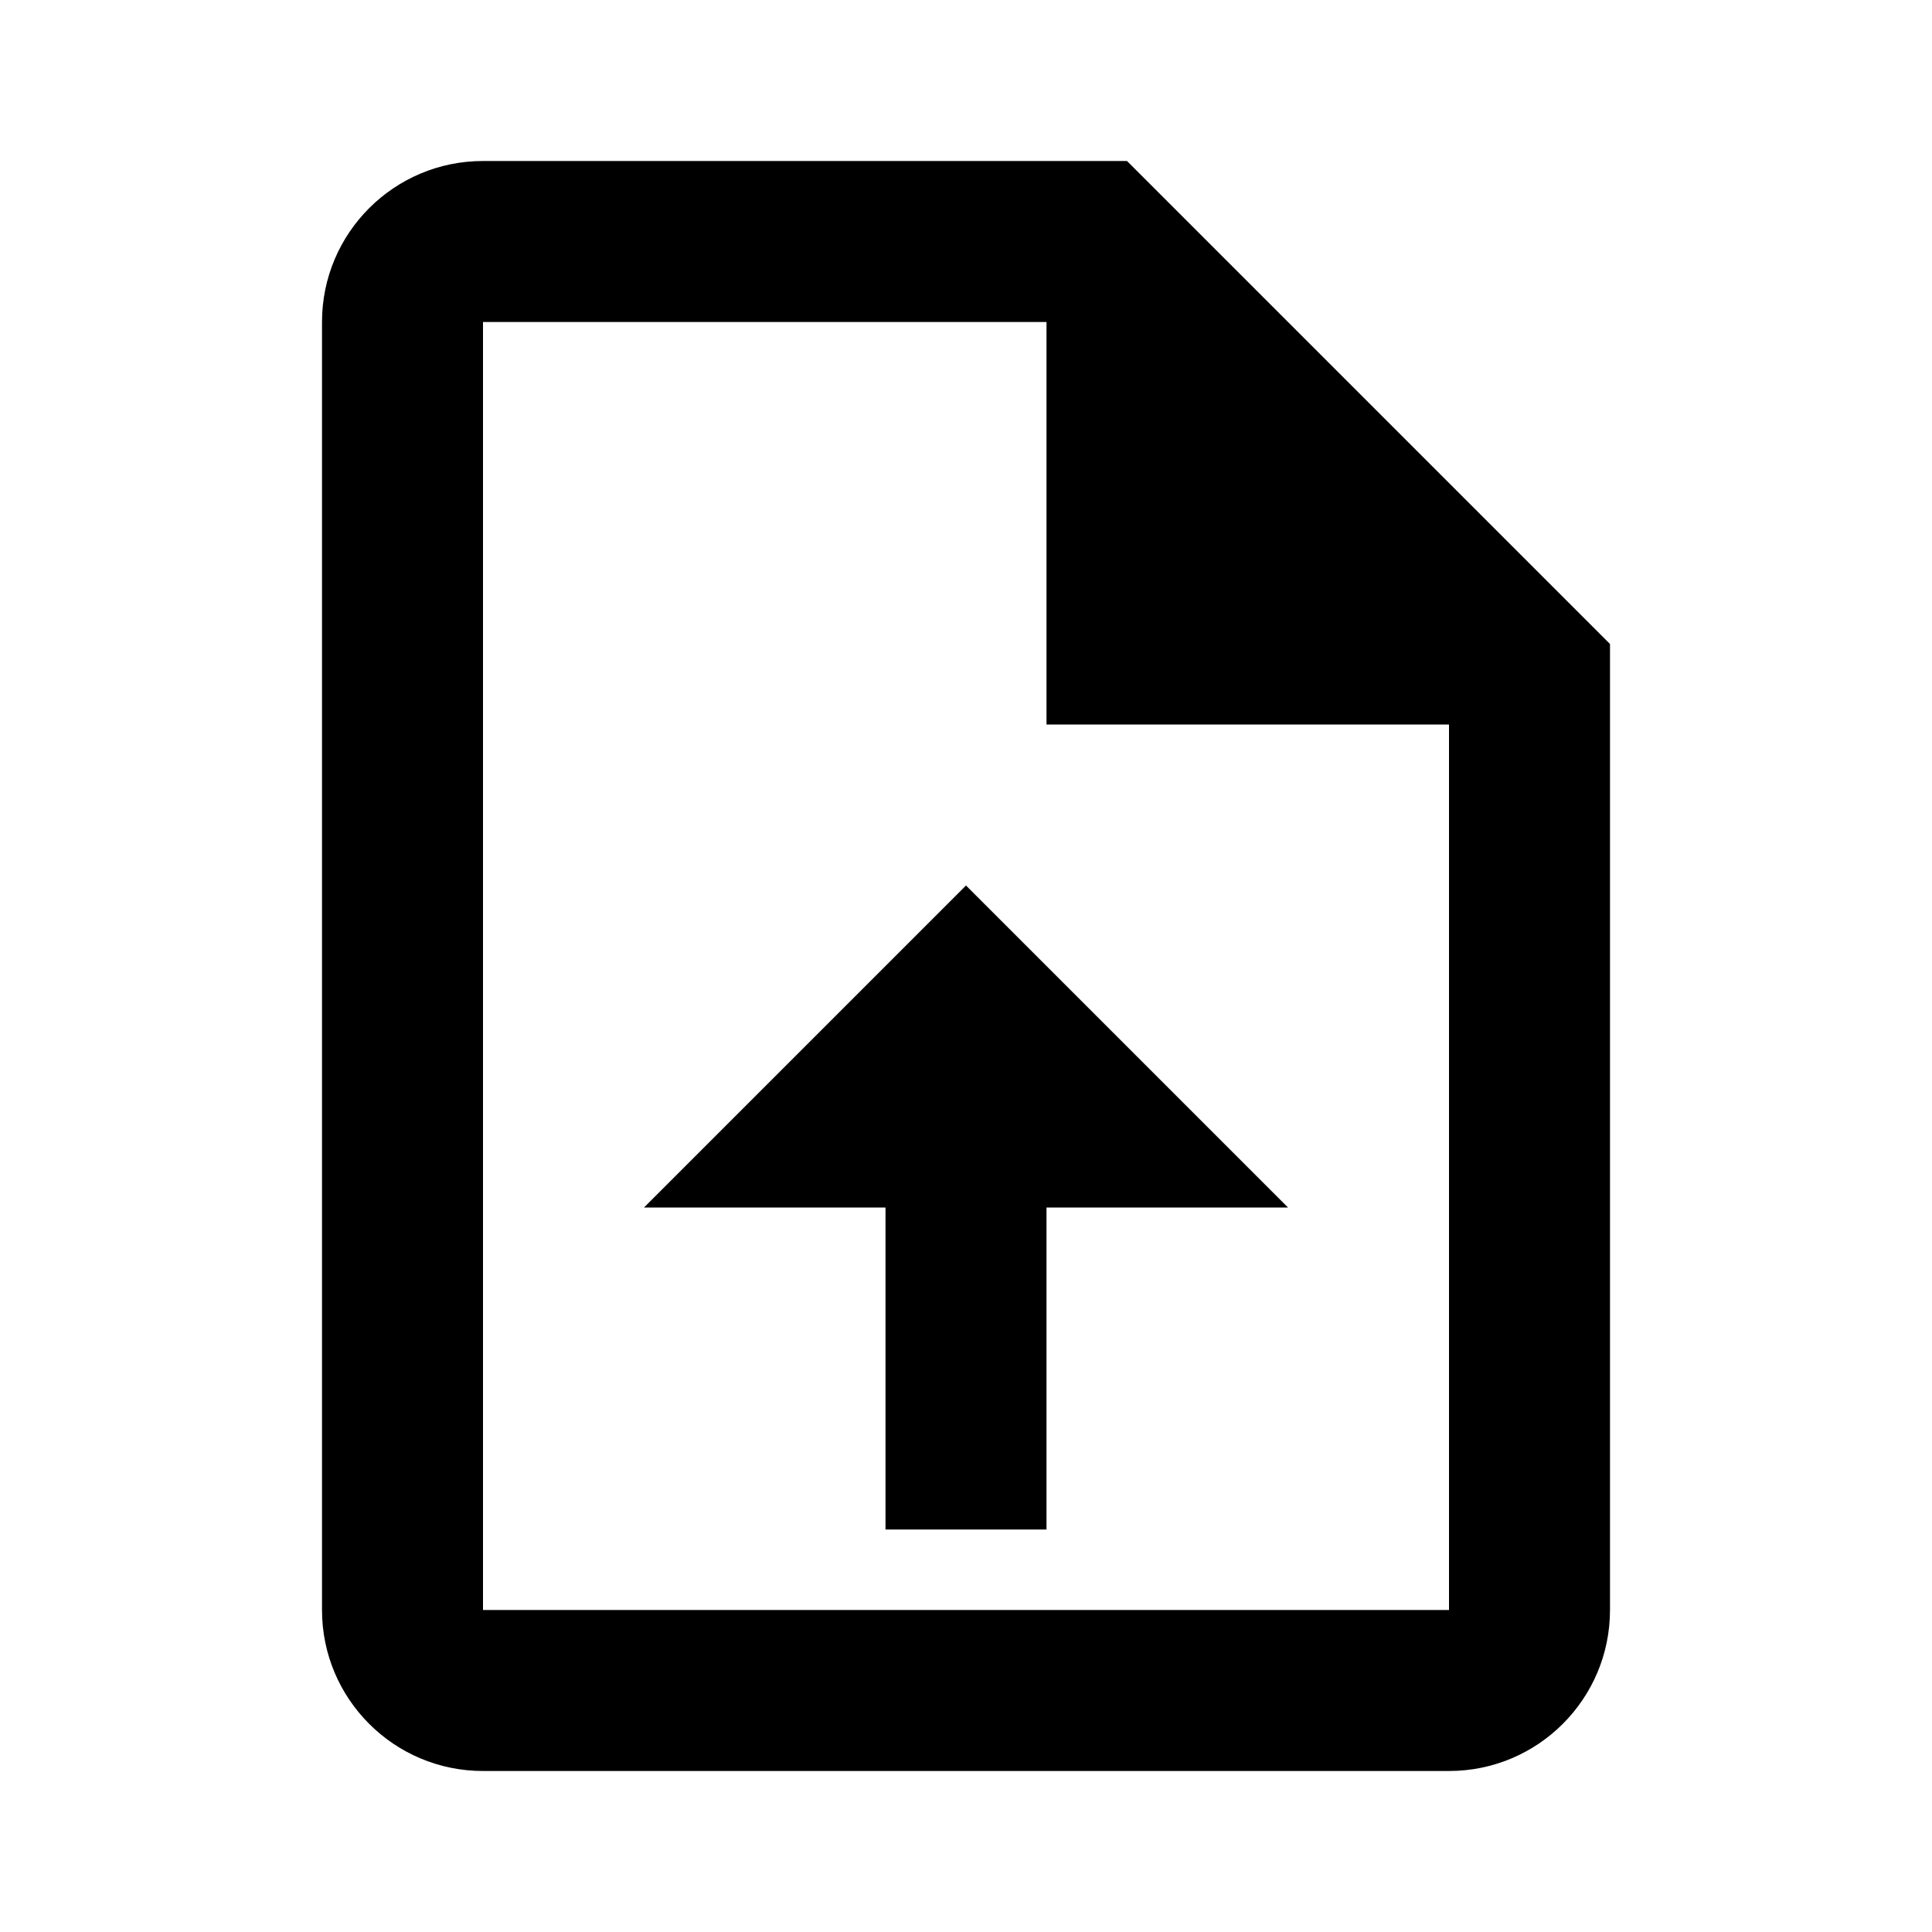
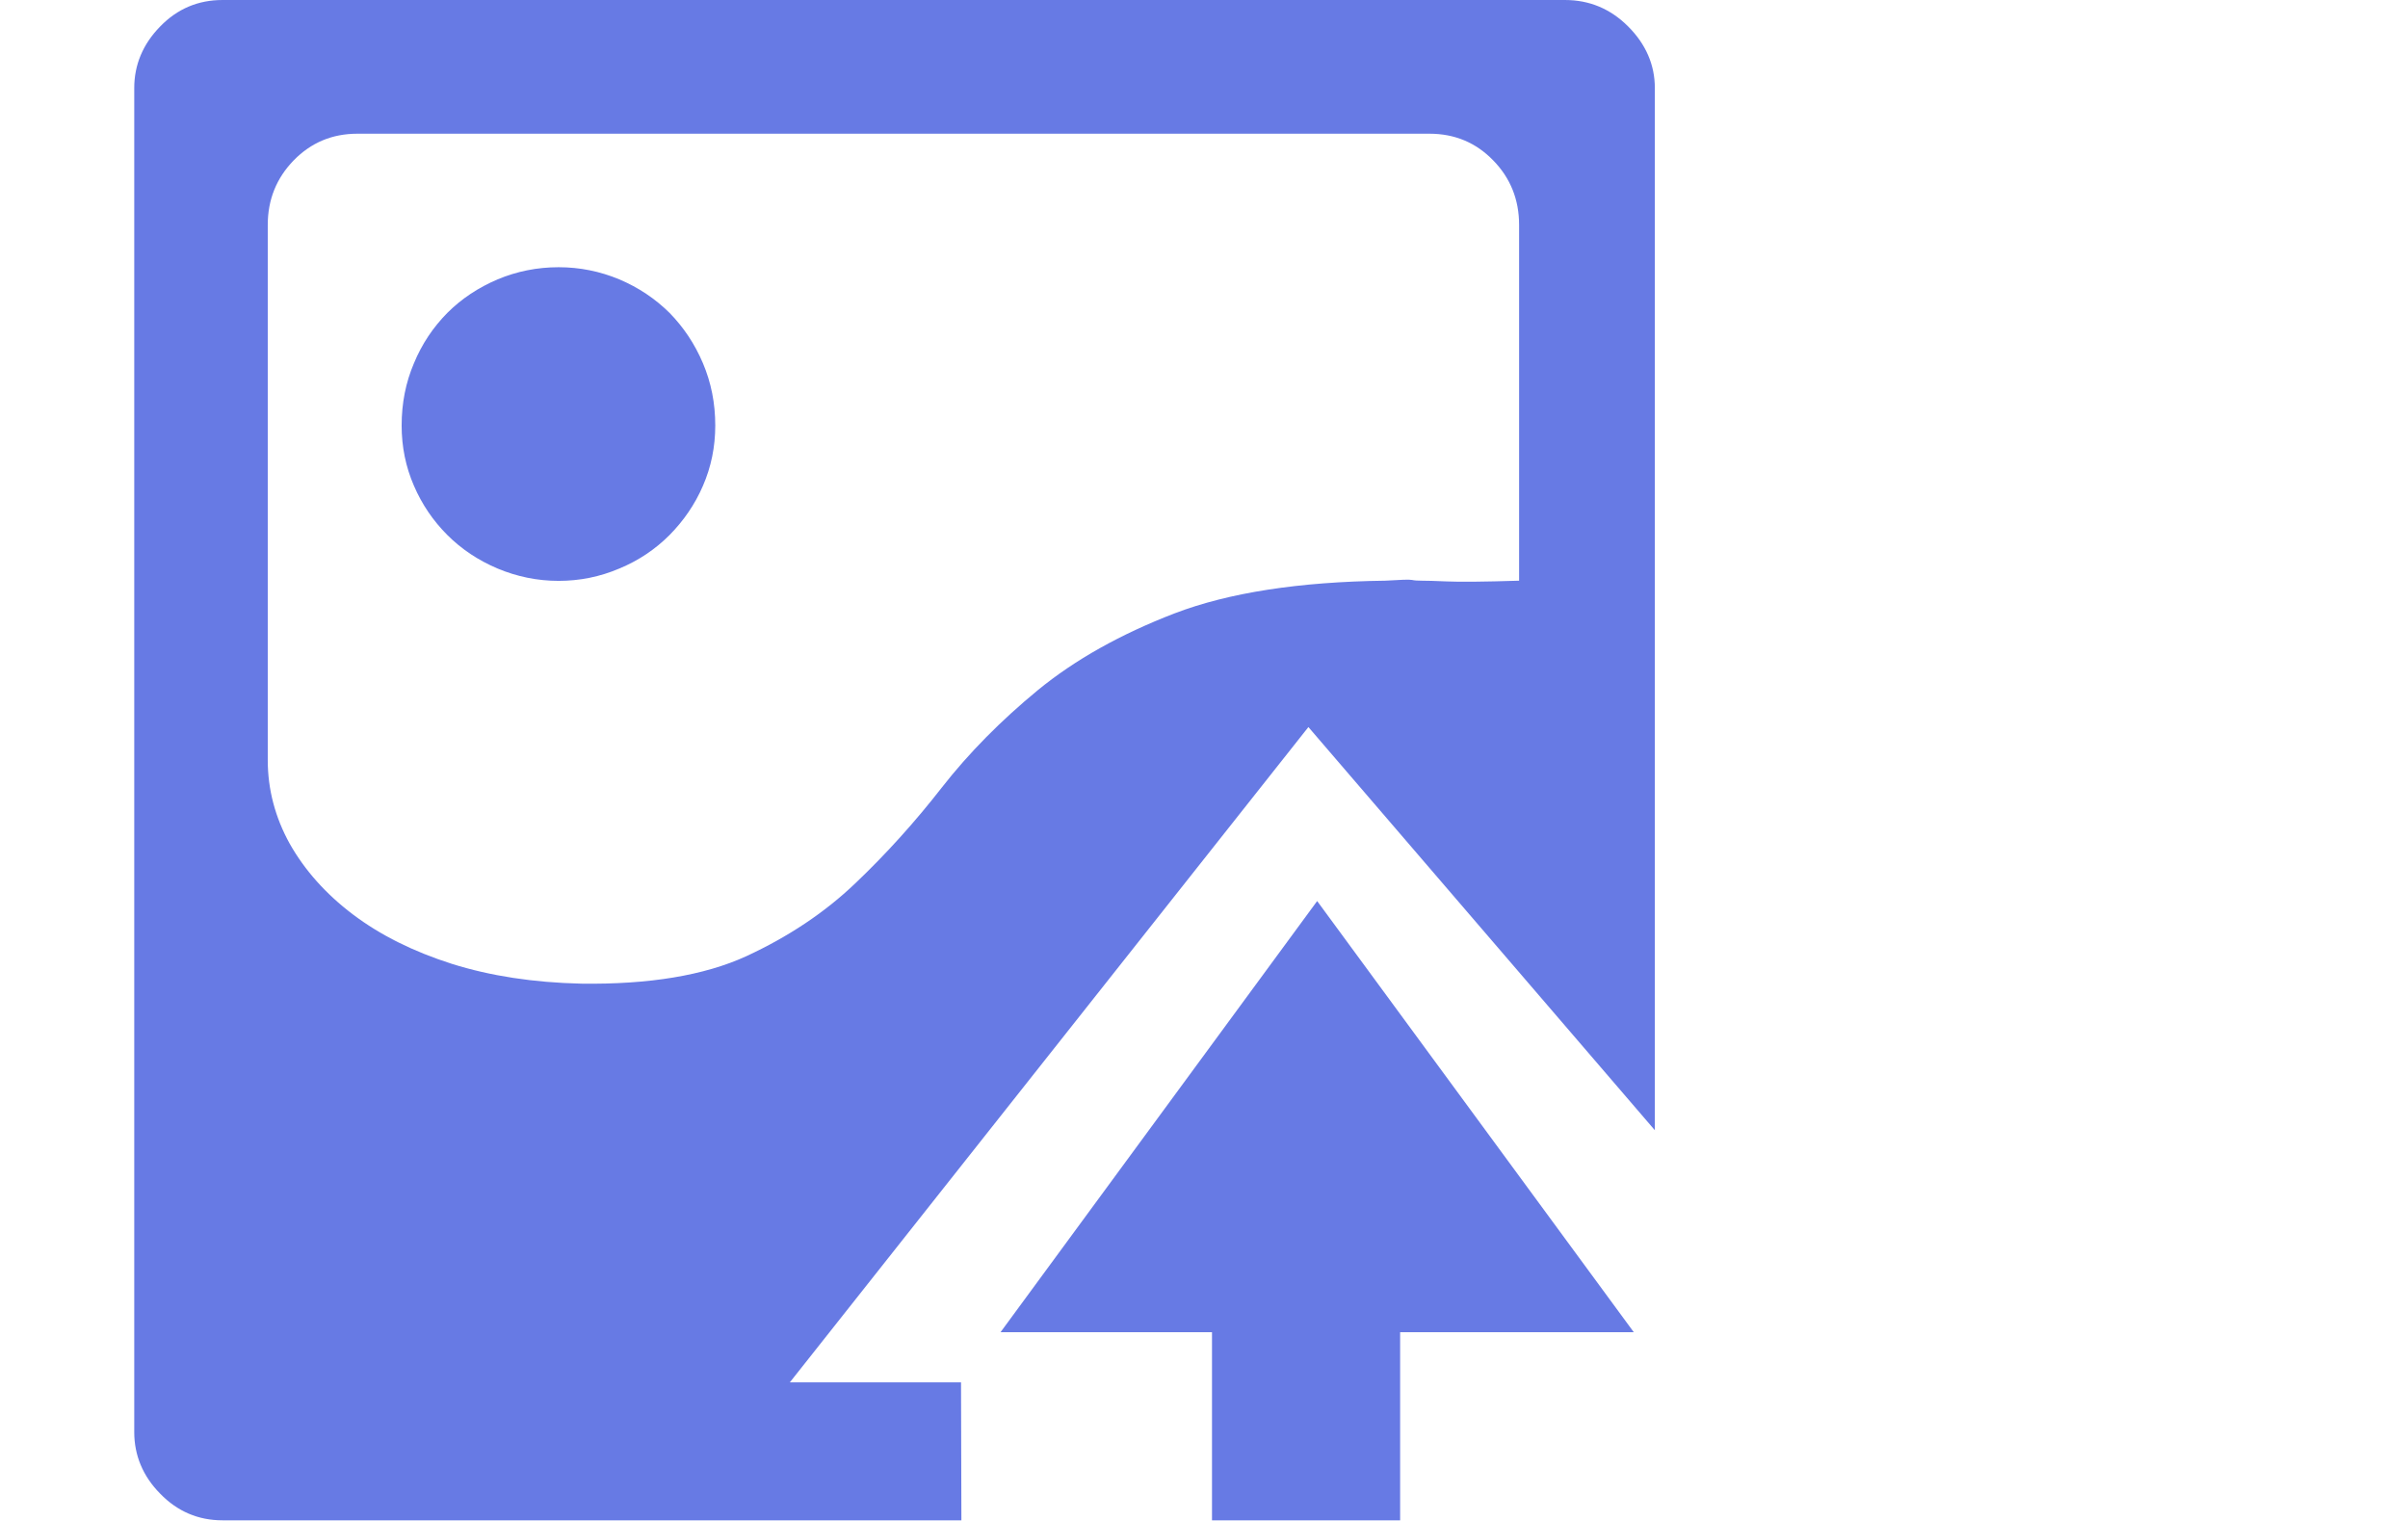
- <svg xmlns="http://www.w3.org/2000/svg" viewBox="0 0 24 24">
-   <path d="M14,2H6A2,2 0 0,0 4,4V20A2,2 0 0,0 6,22H18A2,2 0 0,0 20,20V8L14,2M18,20H6V4H13V9H18V20Z" fill="currentColor" />
-   <path d="M12,11L16,15H13V19H11V15H8L12,11Z" fill="currentColor" />
+ <svg xmlns="http://www.w3.org/2000/svg" t="1756643405640" class="icon" viewBox="0 0 1622 1024" version="1.1" p-id="9504" width="76.031" height="48">
+   <path d="M451.022 210.753c-9.671-9.545-20.849-17.081-33.911-22.608-12.937-5.401-26.627-8.164-40.819-8.164-14.444 0-28.134 2.763-41.071 8.164-12.937 5.526-24.24 12.937-33.911 22.608-9.545 9.671-17.081 20.849-22.482 33.911-5.526 12.937-8.289 26.878-8.289 41.95 0 14.318 2.763 27.883 8.289 40.568 5.401 12.56 12.937 23.612 22.482 33.158 9.545 9.545 20.849 17.081 33.911 22.608 12.937 5.401 26.627 8.289 41.071 8.289 14.193 0 27.883-2.763 40.819-8.289 13.062-5.401 24.24-12.937 33.911-22.608 9.42-9.545 17.081-20.598 22.482-33.158 5.526-12.685 8.289-26.25 8.289-40.568 0-15.072-2.763-28.888-8.289-41.95-5.526-13.062-13.062-24.24-22.482-33.911z m0 0" p-id="9505" fill="#677AE4" />
+   <path d="M532.033 931.058L881.321 489.706l233.361 271.543V59.282c0-15.574-6.029-29.516-17.961-41.447s-26.124-17.835-42.578-17.835h-904.305c-16.328 0-30.395 5.903-41.95 17.835-11.681 11.932-17.458 25.873-17.458 41.447v905.31c0 15.574 5.778 29.641 17.458 41.447 11.555 11.932 25.622 17.961 41.95 17.961h497.745l-0.251-92.942h-115.299z m-29.39-286.991c-28.26 12.937-65.437 19.091-111.154 18.463-32.153-0.754-61.041-5.15-87.039-13.313-25.999-8.289-48.23-19.342-66.693-33.283-18.463-13.941-32.53-29.892-42.578-47.602-9.797-17.709-14.821-36.549-14.821-56.393v-360.466c0-17.081 5.903-31.525 17.458-43.457 11.681-11.932 25.873-17.961 42.954-17.961h722.063c17.081 0 31.399 6.029 42.954 17.961 11.681 11.932 17.458 26.501 17.458 43.457v239.641c-23.864 0.754-40.066 0.879-48.606 0.502-8.415-0.377-14.067-0.502-16.956-0.502-2.638 0-4.898-0.126-6.657-0.502-1.633-0.377-7.661-0.126-17.961 0.502-58.026 0.754-105.251 8.038-141.8 21.98-36.549 14.067-67.195 31.274-92.189 51.746-24.868 20.472-46.471 42.327-64.557 65.437-18.086 23.236-37.554 44.838-58.277 64.557-20.724 19.844-45.341 36.172-73.6 49.234z m0 0" p-id="9506" fill="#677AE4" />
+   <path d="M943.115 897.272h157.374L887.224 606.889 673.959 897.272H816.387v126.728h126.728V897.272z m0 0" p-id="9507" fill="#677AE4" />
</svg>
